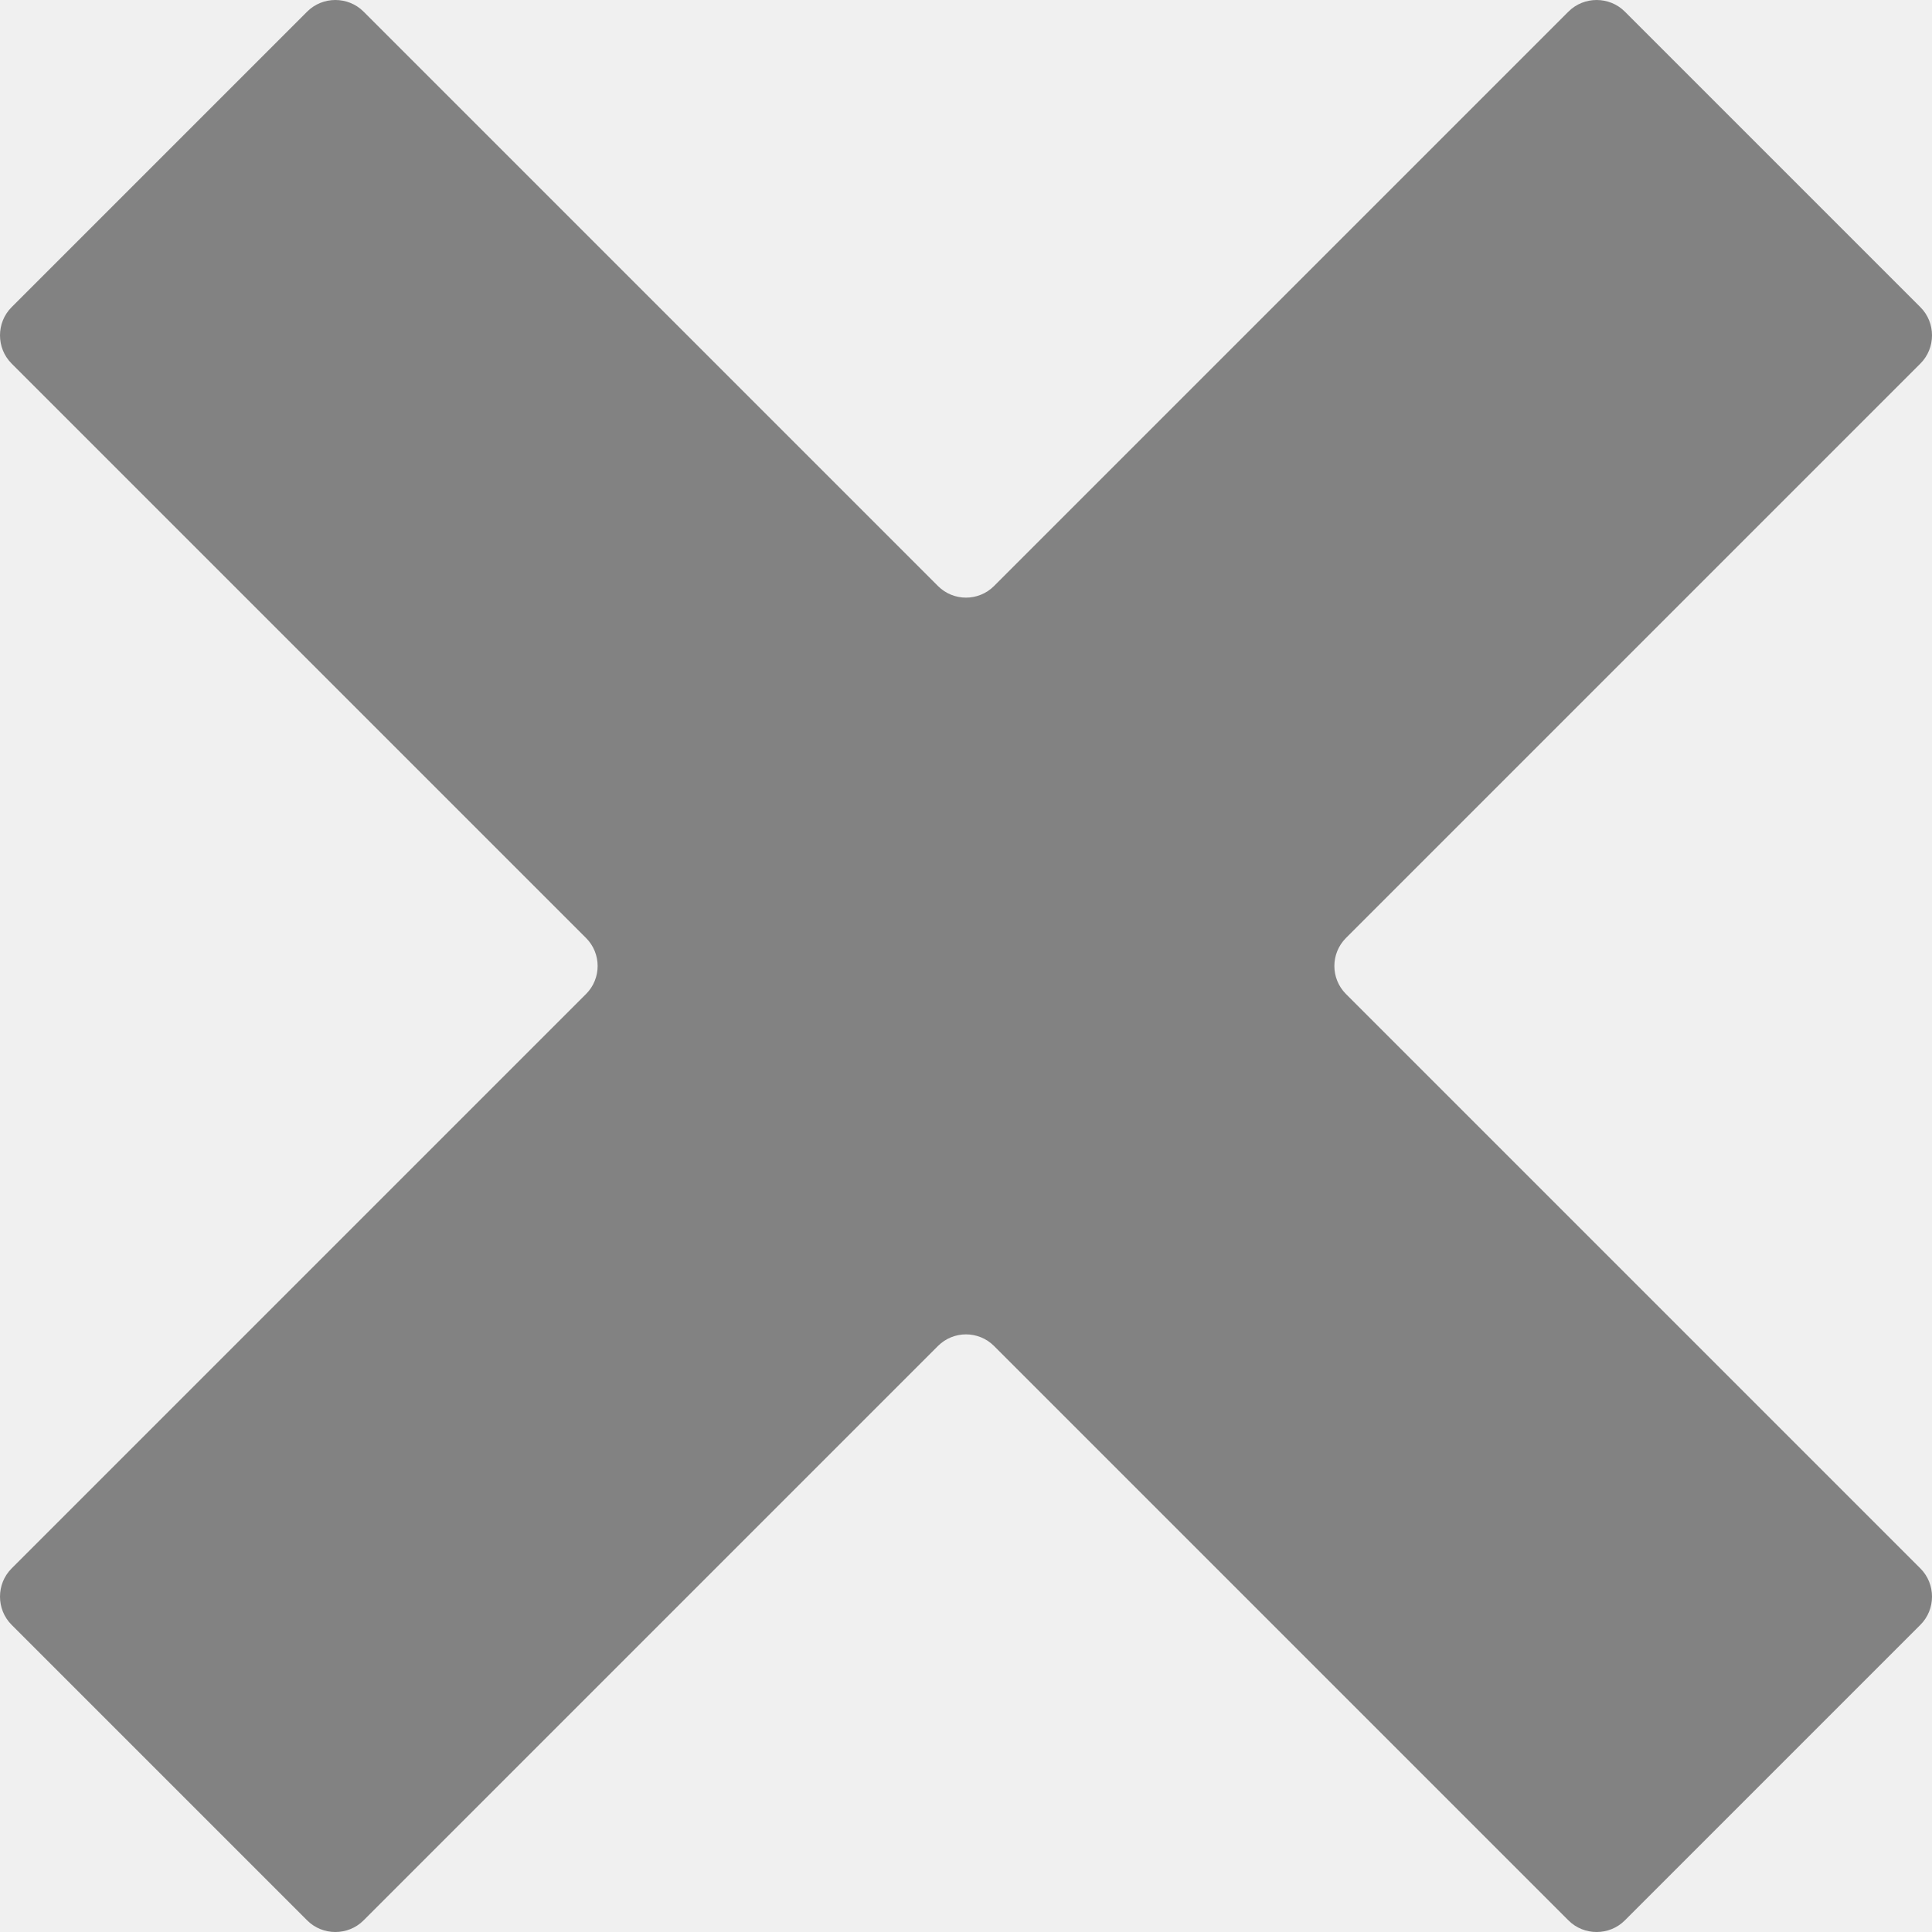
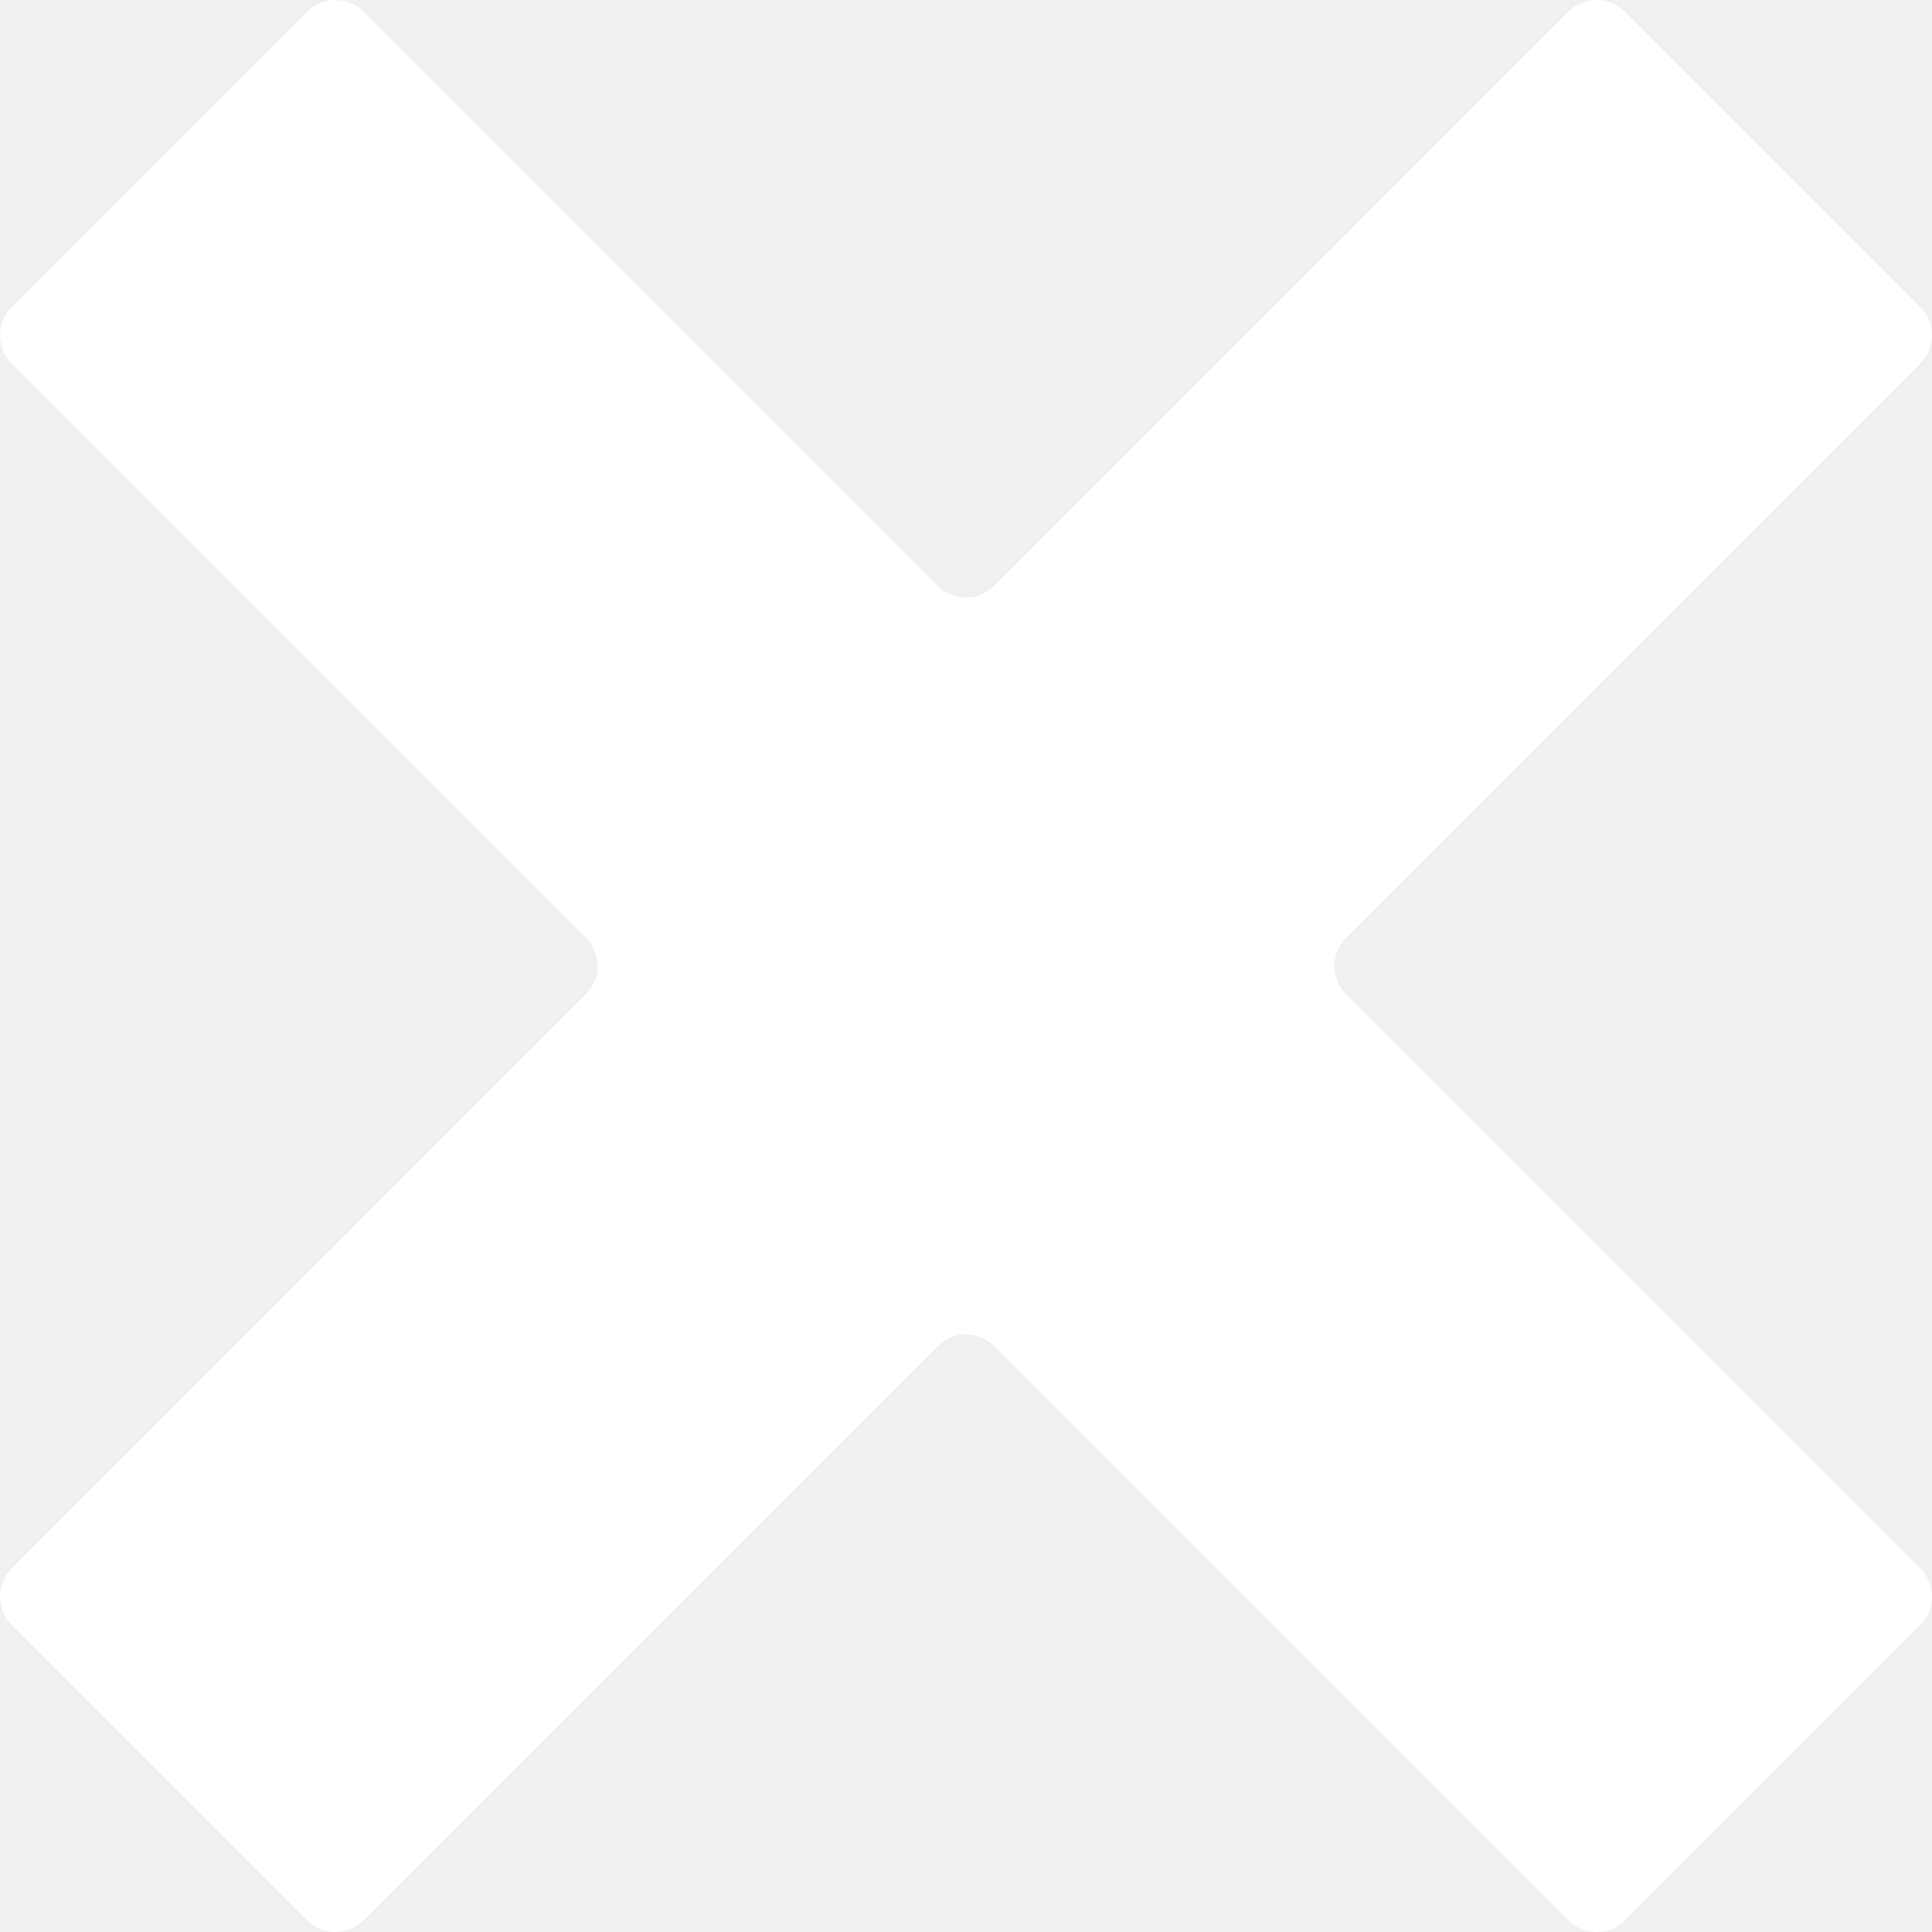
<svg xmlns="http://www.w3.org/2000/svg" width="6" height="6" viewBox="0 0 6 6" fill="none">
-   <path d="M5.046 0.036C4.998 -0.012 4.919 -0.012 4.871 0.036L3.087 1.82C3.039 1.868 2.961 1.868 2.913 1.82L1.129 0.036C1.081 -0.012 1.002 -0.012 0.954 0.036L0.036 0.954C-0.012 1.002 -0.012 1.081 0.036 1.129L1.82 2.913C1.868 2.961 1.868 3.039 1.82 3.087L0.036 4.871C-0.012 4.919 -0.012 4.998 0.036 5.046L0.954 5.964C1.002 6.012 1.081 6.012 1.129 5.964L2.913 4.18C2.961 4.132 3.039 4.132 3.087 4.18L4.871 5.964C4.919 6.012 4.998 6.012 5.046 5.964L5.964 5.046C6.012 4.998 6.012 4.919 5.964 4.871L4.18 3.087C4.132 3.039 4.132 2.961 4.18 2.913L5.964 1.129C6.012 1.081 6.012 1.002 5.964 0.954L5.046 0.036Z" fill="#828282" />
+   <path d="M5.046 0.036C4.998 -0.012 4.919 -0.012 4.871 0.036L3.087 1.82C3.039 1.868 2.961 1.868 2.913 1.82L1.129 0.036C1.081 -0.012 1.002 -0.012 0.954 0.036L0.036 0.954C-0.012 1.002 -0.012 1.081 0.036 1.129L1.82 2.913C1.868 2.961 1.868 3.039 1.82 3.087L0.036 4.871C-0.012 4.919 -0.012 4.998 0.036 5.046L0.954 5.964C1.002 6.012 1.081 6.012 1.129 5.964L2.913 4.18C2.961 4.132 3.039 4.132 3.087 4.18L4.871 5.964C4.919 6.012 4.998 6.012 5.046 5.964L5.964 5.046C6.012 4.998 6.012 4.919 5.964 4.871L4.18 3.087C4.132 3.039 4.132 2.961 4.18 2.913L5.964 1.129C6.012 1.081 6.012 1.002 5.964 0.954L5.046 0.036Z" fill="#ffffff" />
</svg>
